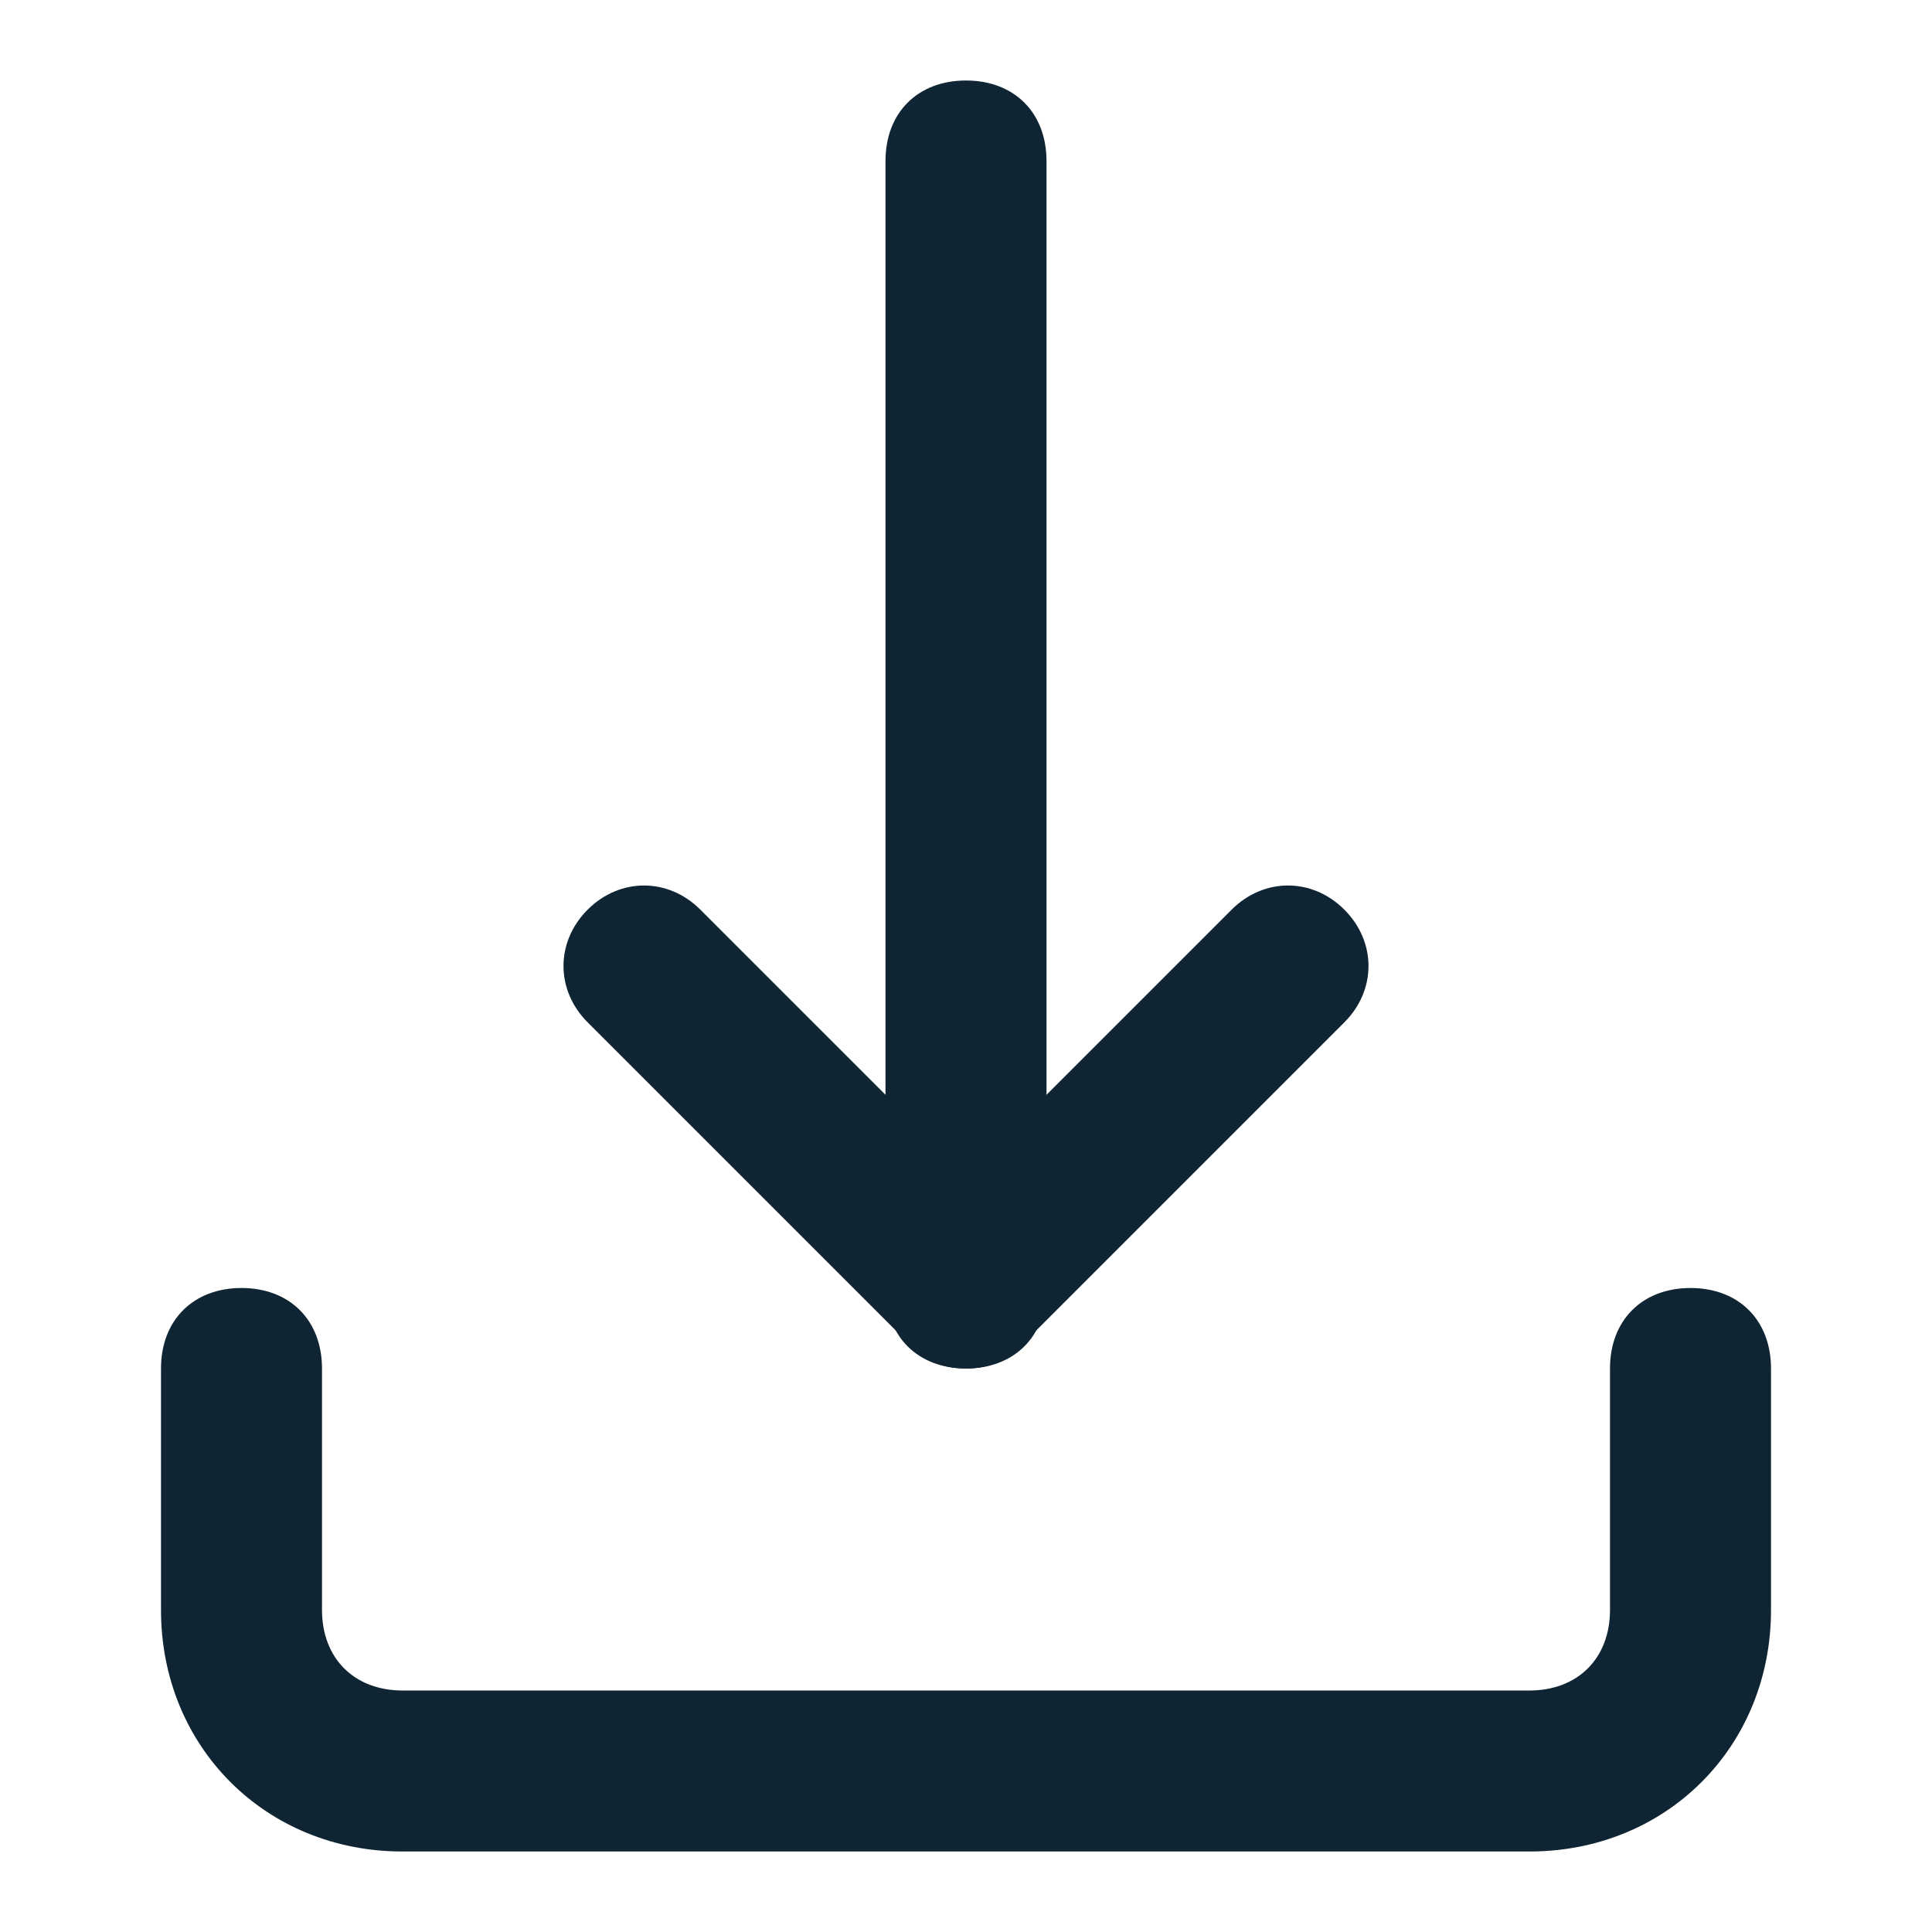
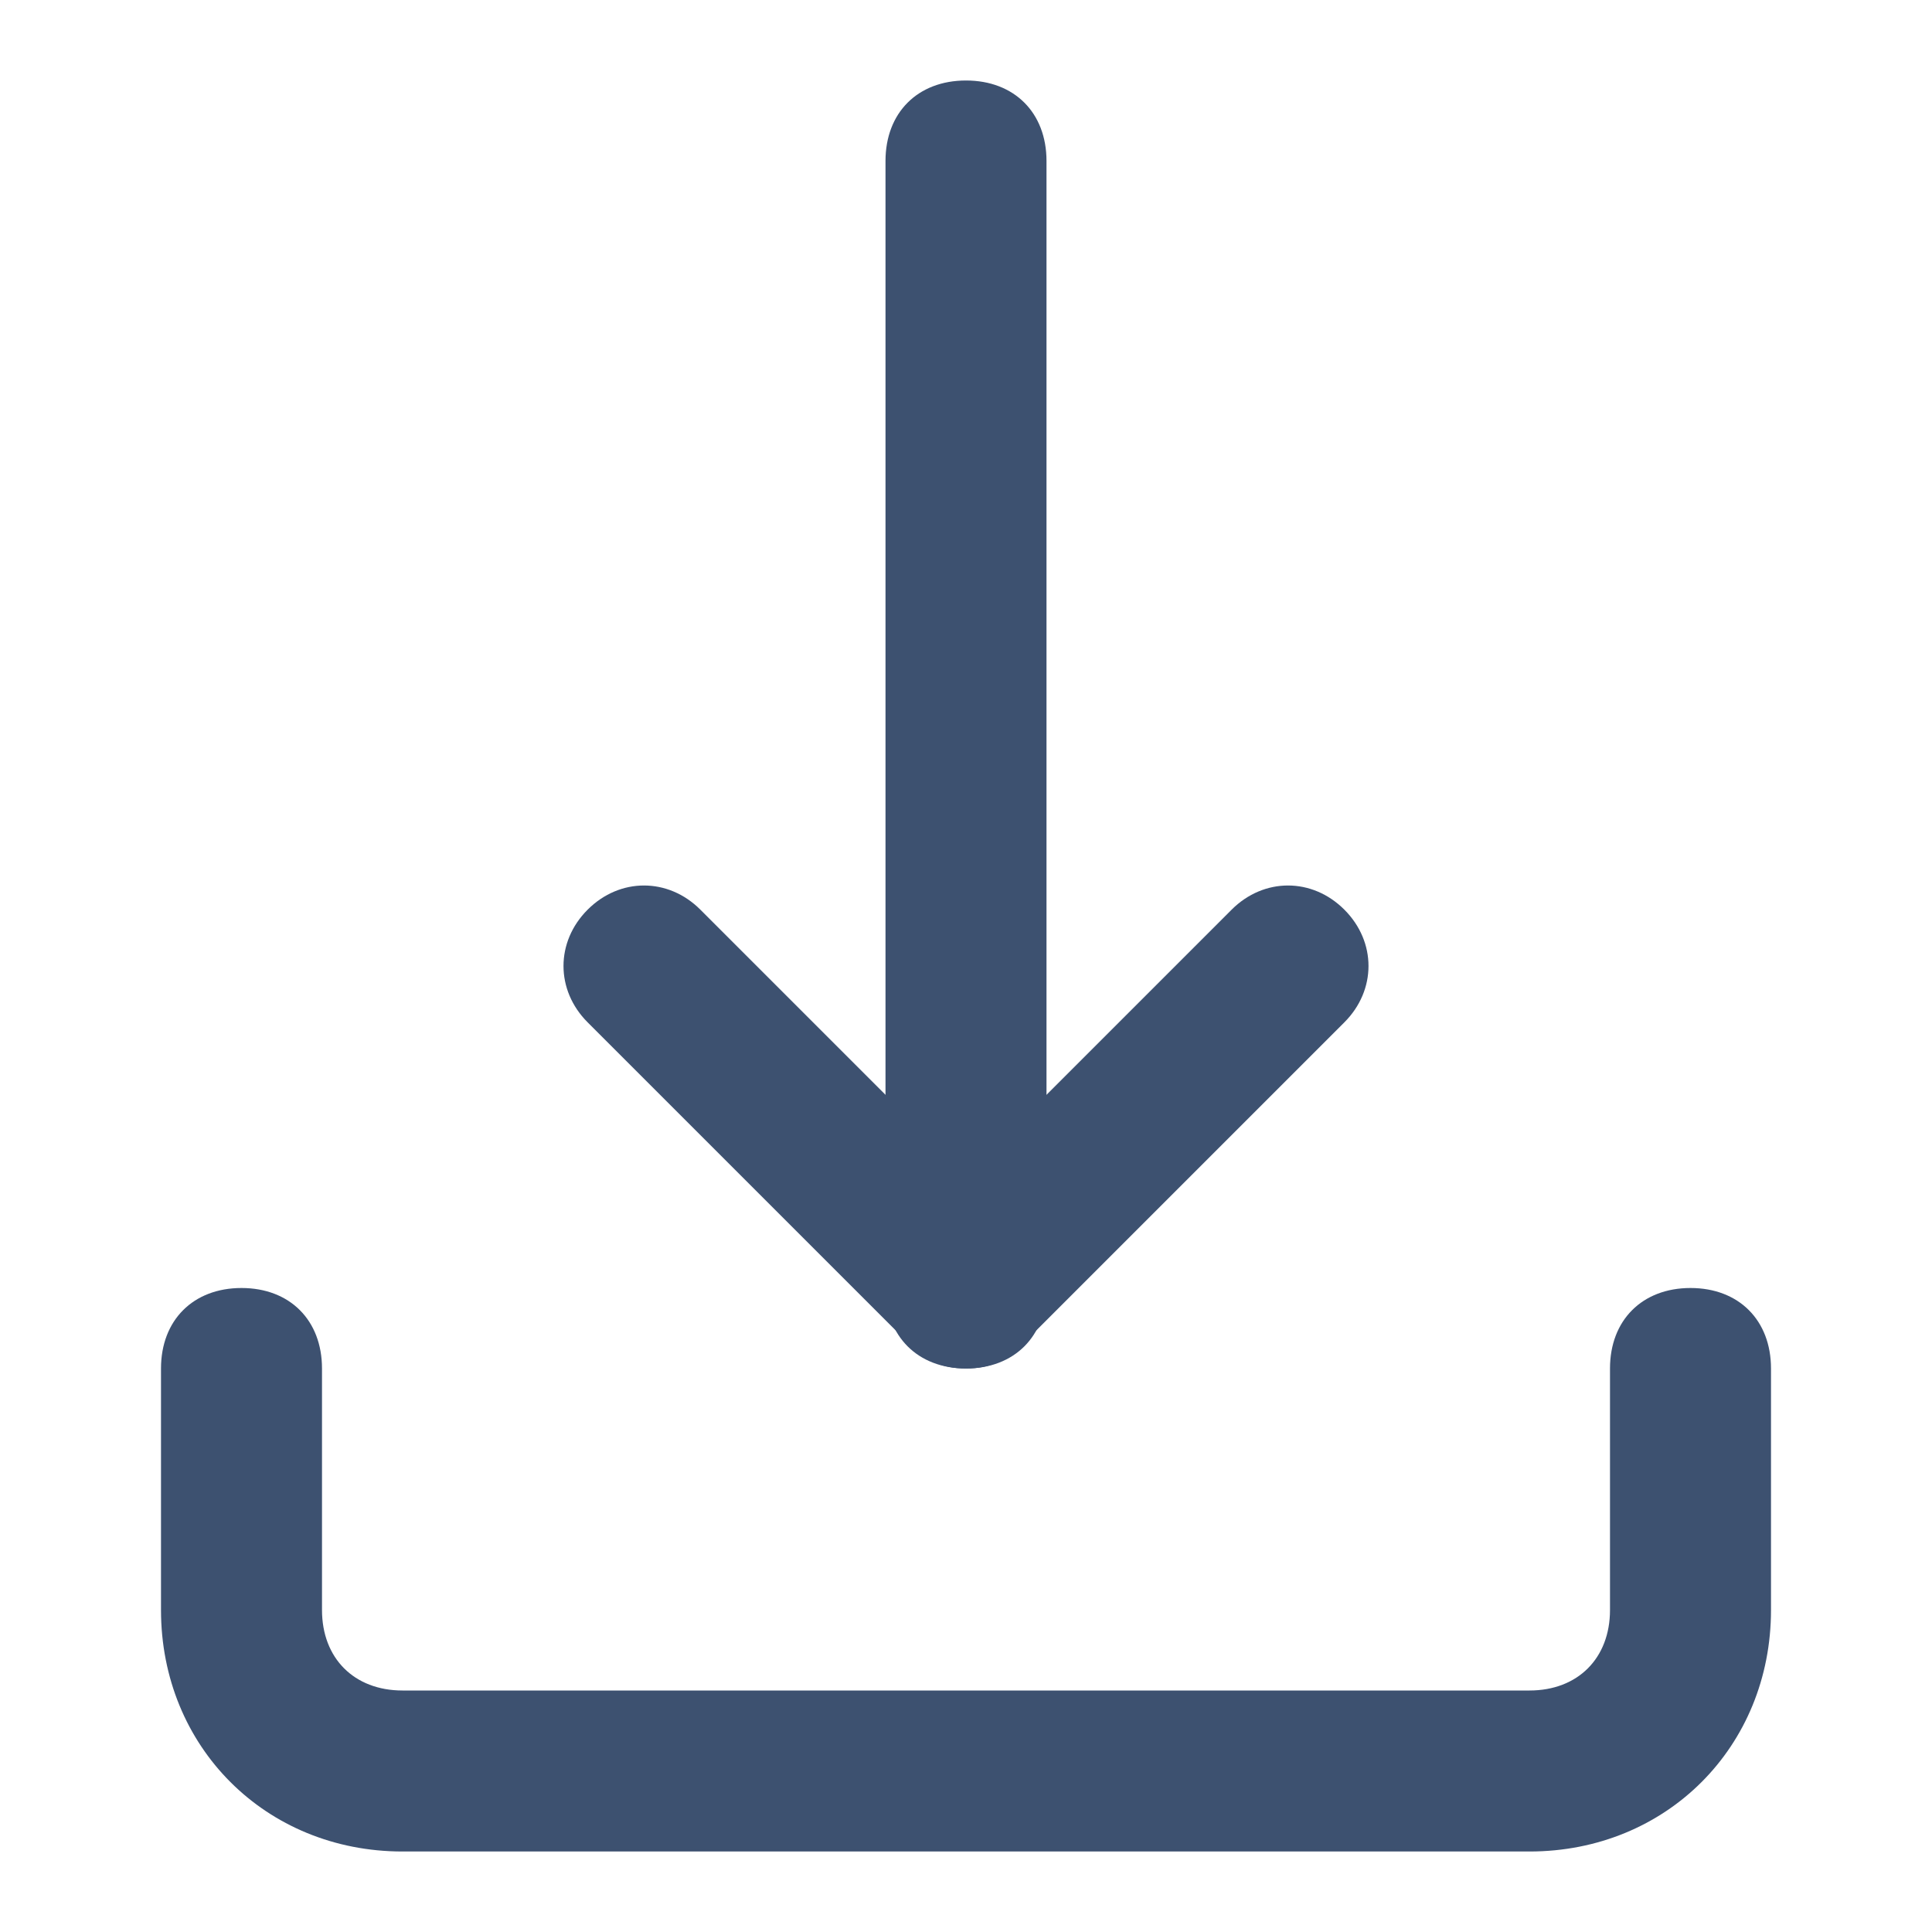
- <svg xmlns="http://www.w3.org/2000/svg" viewBox="0 0 24 24" fill="#102533">
+ <svg xmlns="http://www.w3.org/2000/svg" viewBox="0 0 24 24" fill="#3d5170">
  <path d="M19 23H5c-1.7 0-3-1.3-3-3v-3c0-.6.4-1 1-1s1 .4 1 1v3c0 .6.4 1 1 1h14c.6 0 1-.4 1-1v-3c0-.6.4-1 1-1s1 .4 1 1v3c0 1.7-1.3 3-3 3z" />
  <path d="M12 17c-.3 0-.5-.1-.7-.3l-4-4c-.4-.4-.4-1 0-1.4s1-.4 1.4 0l3.3 3.3 3.3-3.3c.4-.4 1-.4 1.4 0s.4 1 0 1.4l-4 4c-.2.2-.4.3-.7.3z" />
  <path d="M12 17c-.6 0-1-.4-1-1V2c0-.6.4-1 1-1s1 .4 1 1v14c0 .6-.4 1-1 1z" />
</svg>
